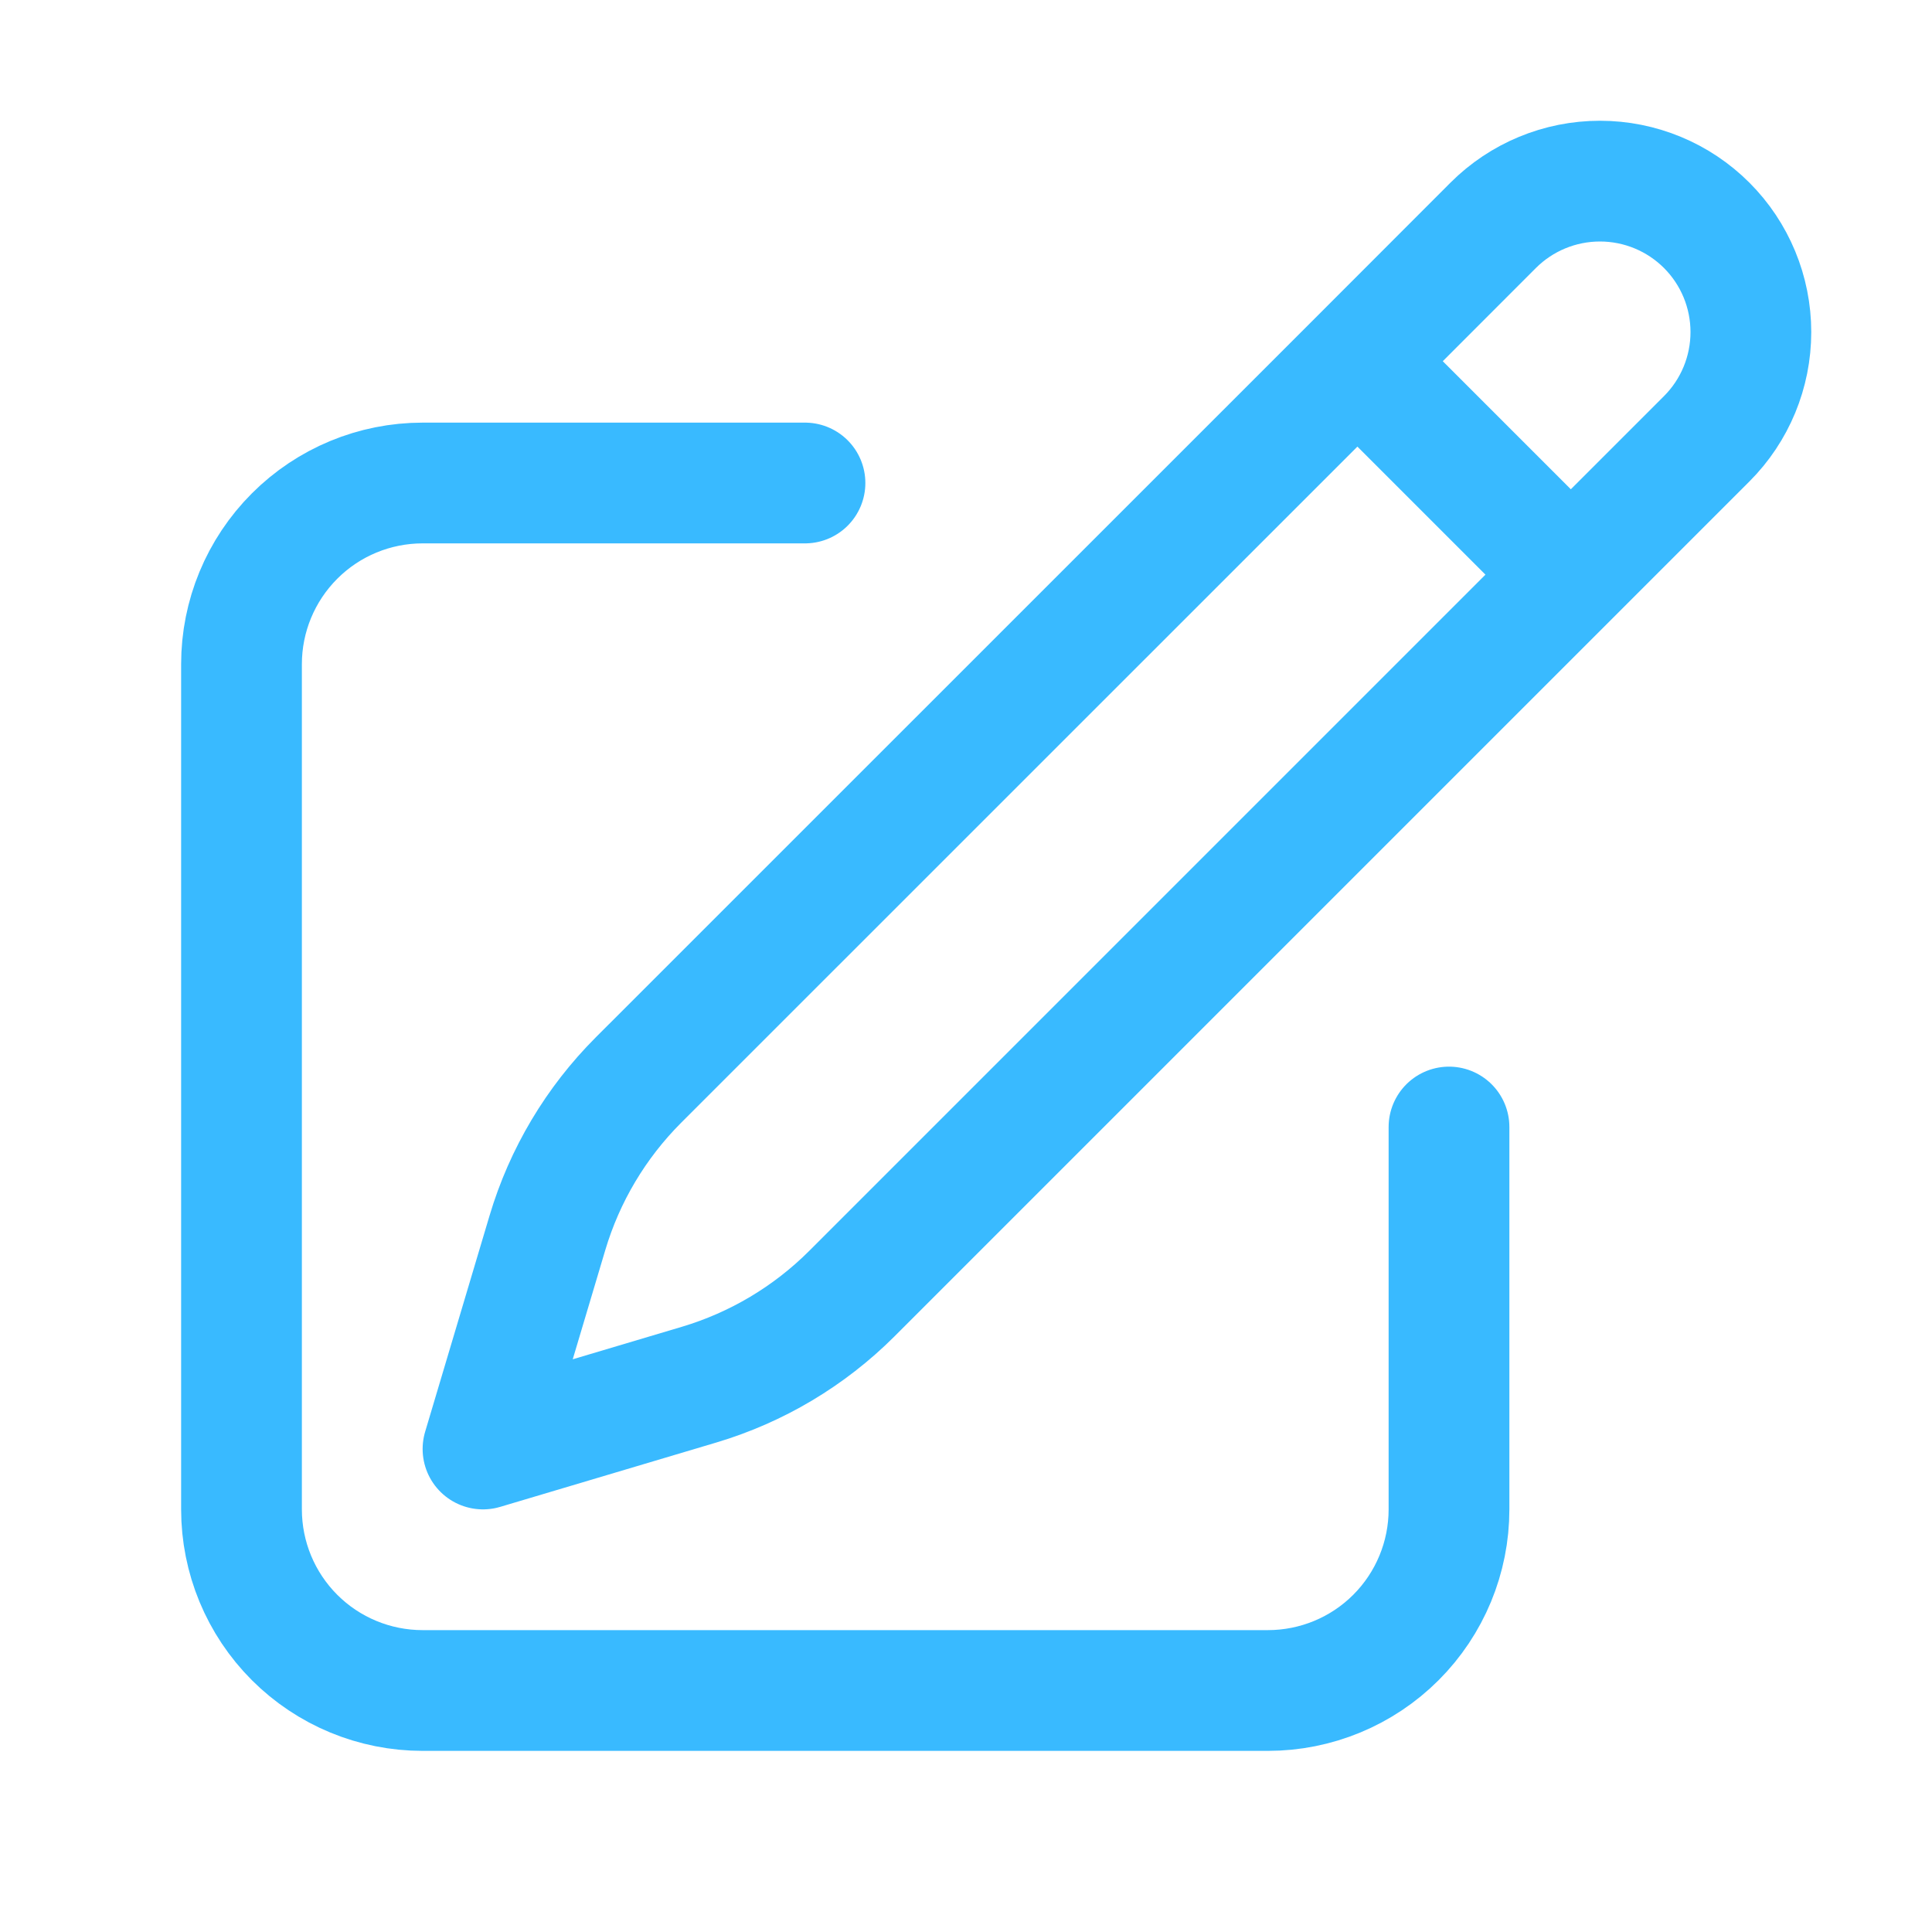
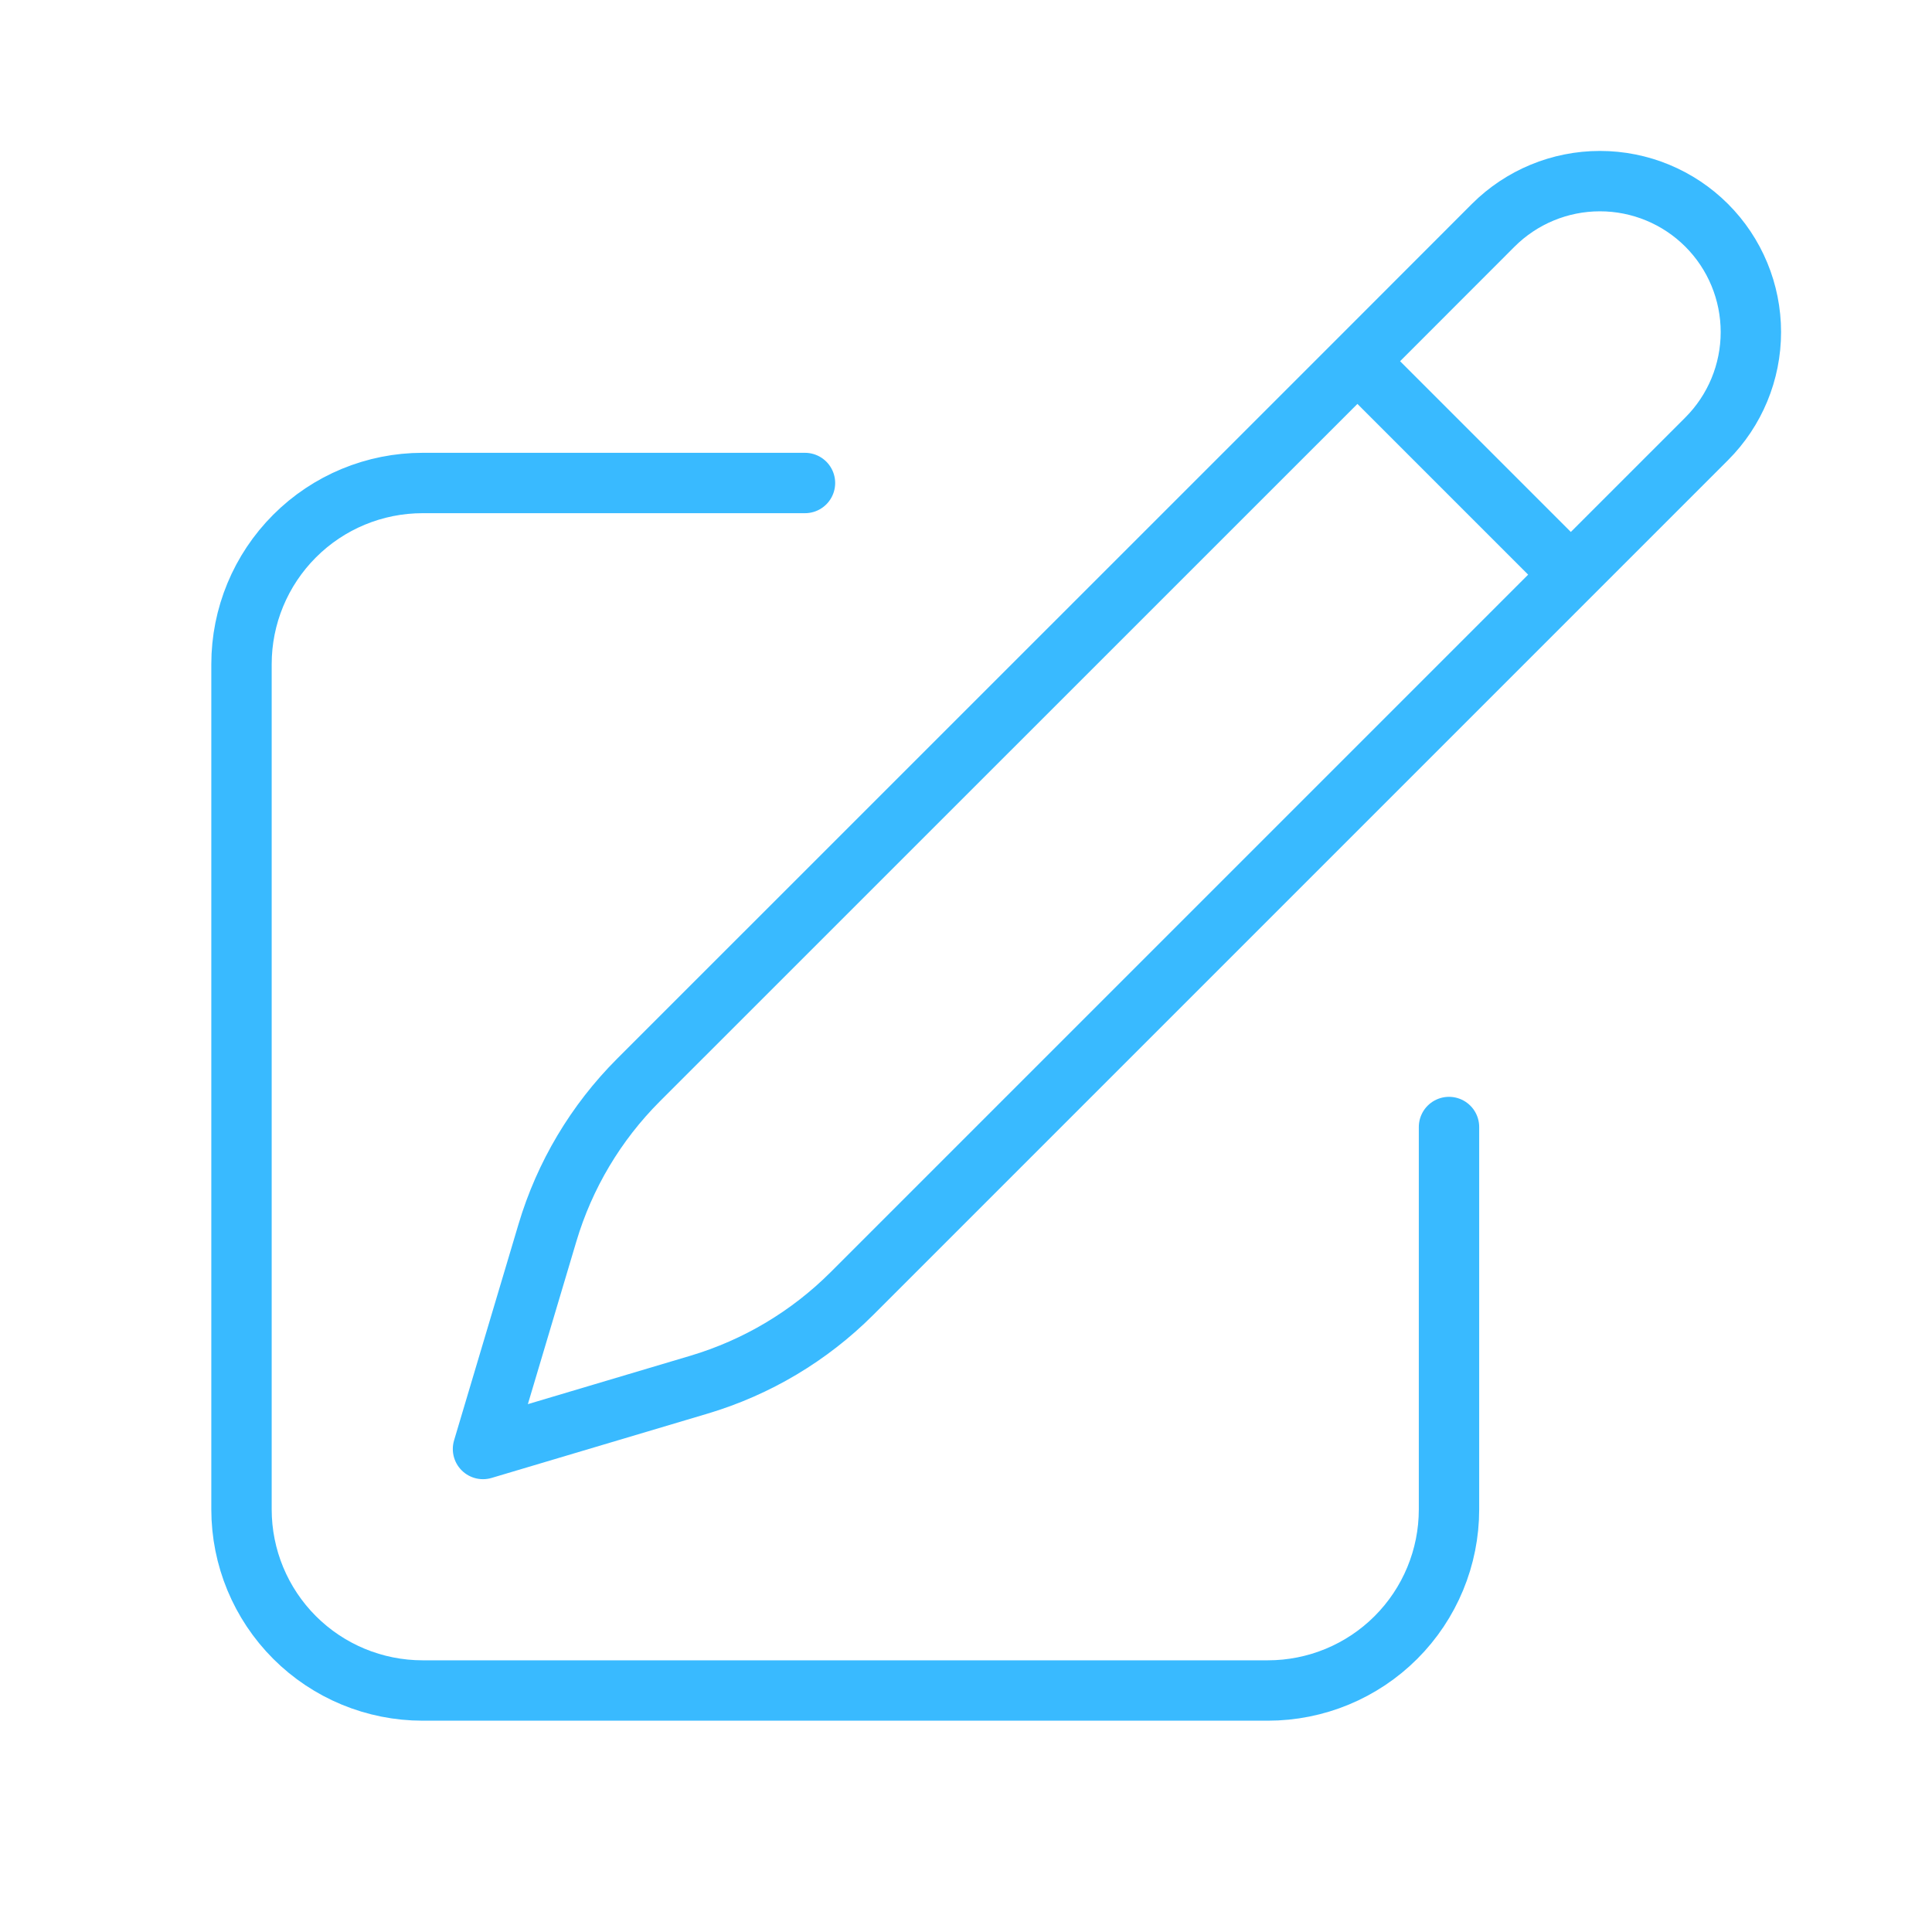
<svg xmlns="http://www.w3.org/2000/svg" width="32" height="32" viewBox="0 0 32 32" fill="none">
-   <path d="M22.483 5.983L24.732 3.732C25.201 3.263 25.837 3 26.5 3C27.163 3 27.799 3.263 28.268 3.732C28.737 4.201 29 4.837 29 5.5C29 6.163 28.737 6.799 28.268 7.268L14.109 21.427C13.404 22.131 12.535 22.649 11.58 22.934L8 24L9.067 20.42C9.351 19.465 9.869 18.596 10.573 17.891L22.483 5.983ZM22.483 5.983L26 9.5M24 18.667V25C24 25.796 23.684 26.559 23.121 27.122C22.559 27.684 21.796 28 21 28H7C6.204 28 5.441 27.684 4.879 27.122C4.316 26.559 4 25.796 4 25V11C4 10.205 4.316 9.442 4.879 8.879C5.441 8.316 6.204 8 7 8H13.333" stroke="#39BAFF" stroke-width="2" stroke-linecap="round" stroke-linejoin="round" />
+   <path d="M22.483 5.983L24.732 3.732C25.201 3.263 25.837 3 26.5 3C27.163 3 27.799 3.263 28.268 3.732C28.737 4.201 29 4.837 29 5.5C29 6.163 28.737 6.799 28.268 7.268L14.109 21.427C13.404 22.131 12.535 22.649 11.58 22.934L8 24L9.067 20.42C9.351 19.465 9.869 18.596 10.573 17.891L22.483 5.983ZM22.483 5.983L26 9.5M24 18.667V25C24 25.796 23.684 26.559 23.121 27.122C22.559 27.684 21.796 28 21 28H7C6.204 28 5.441 27.684 4.879 27.122C4.316 26.559 4 25.796 4 25V11C4 10.205 4.316 9.442 4.879 8.879C5.441 8.316 6.204 8 7 8H13.333" stroke="#39BAFF" strokeWidth="2" stroke-linecap="round" stroke-linejoin="round" />
</svg>
